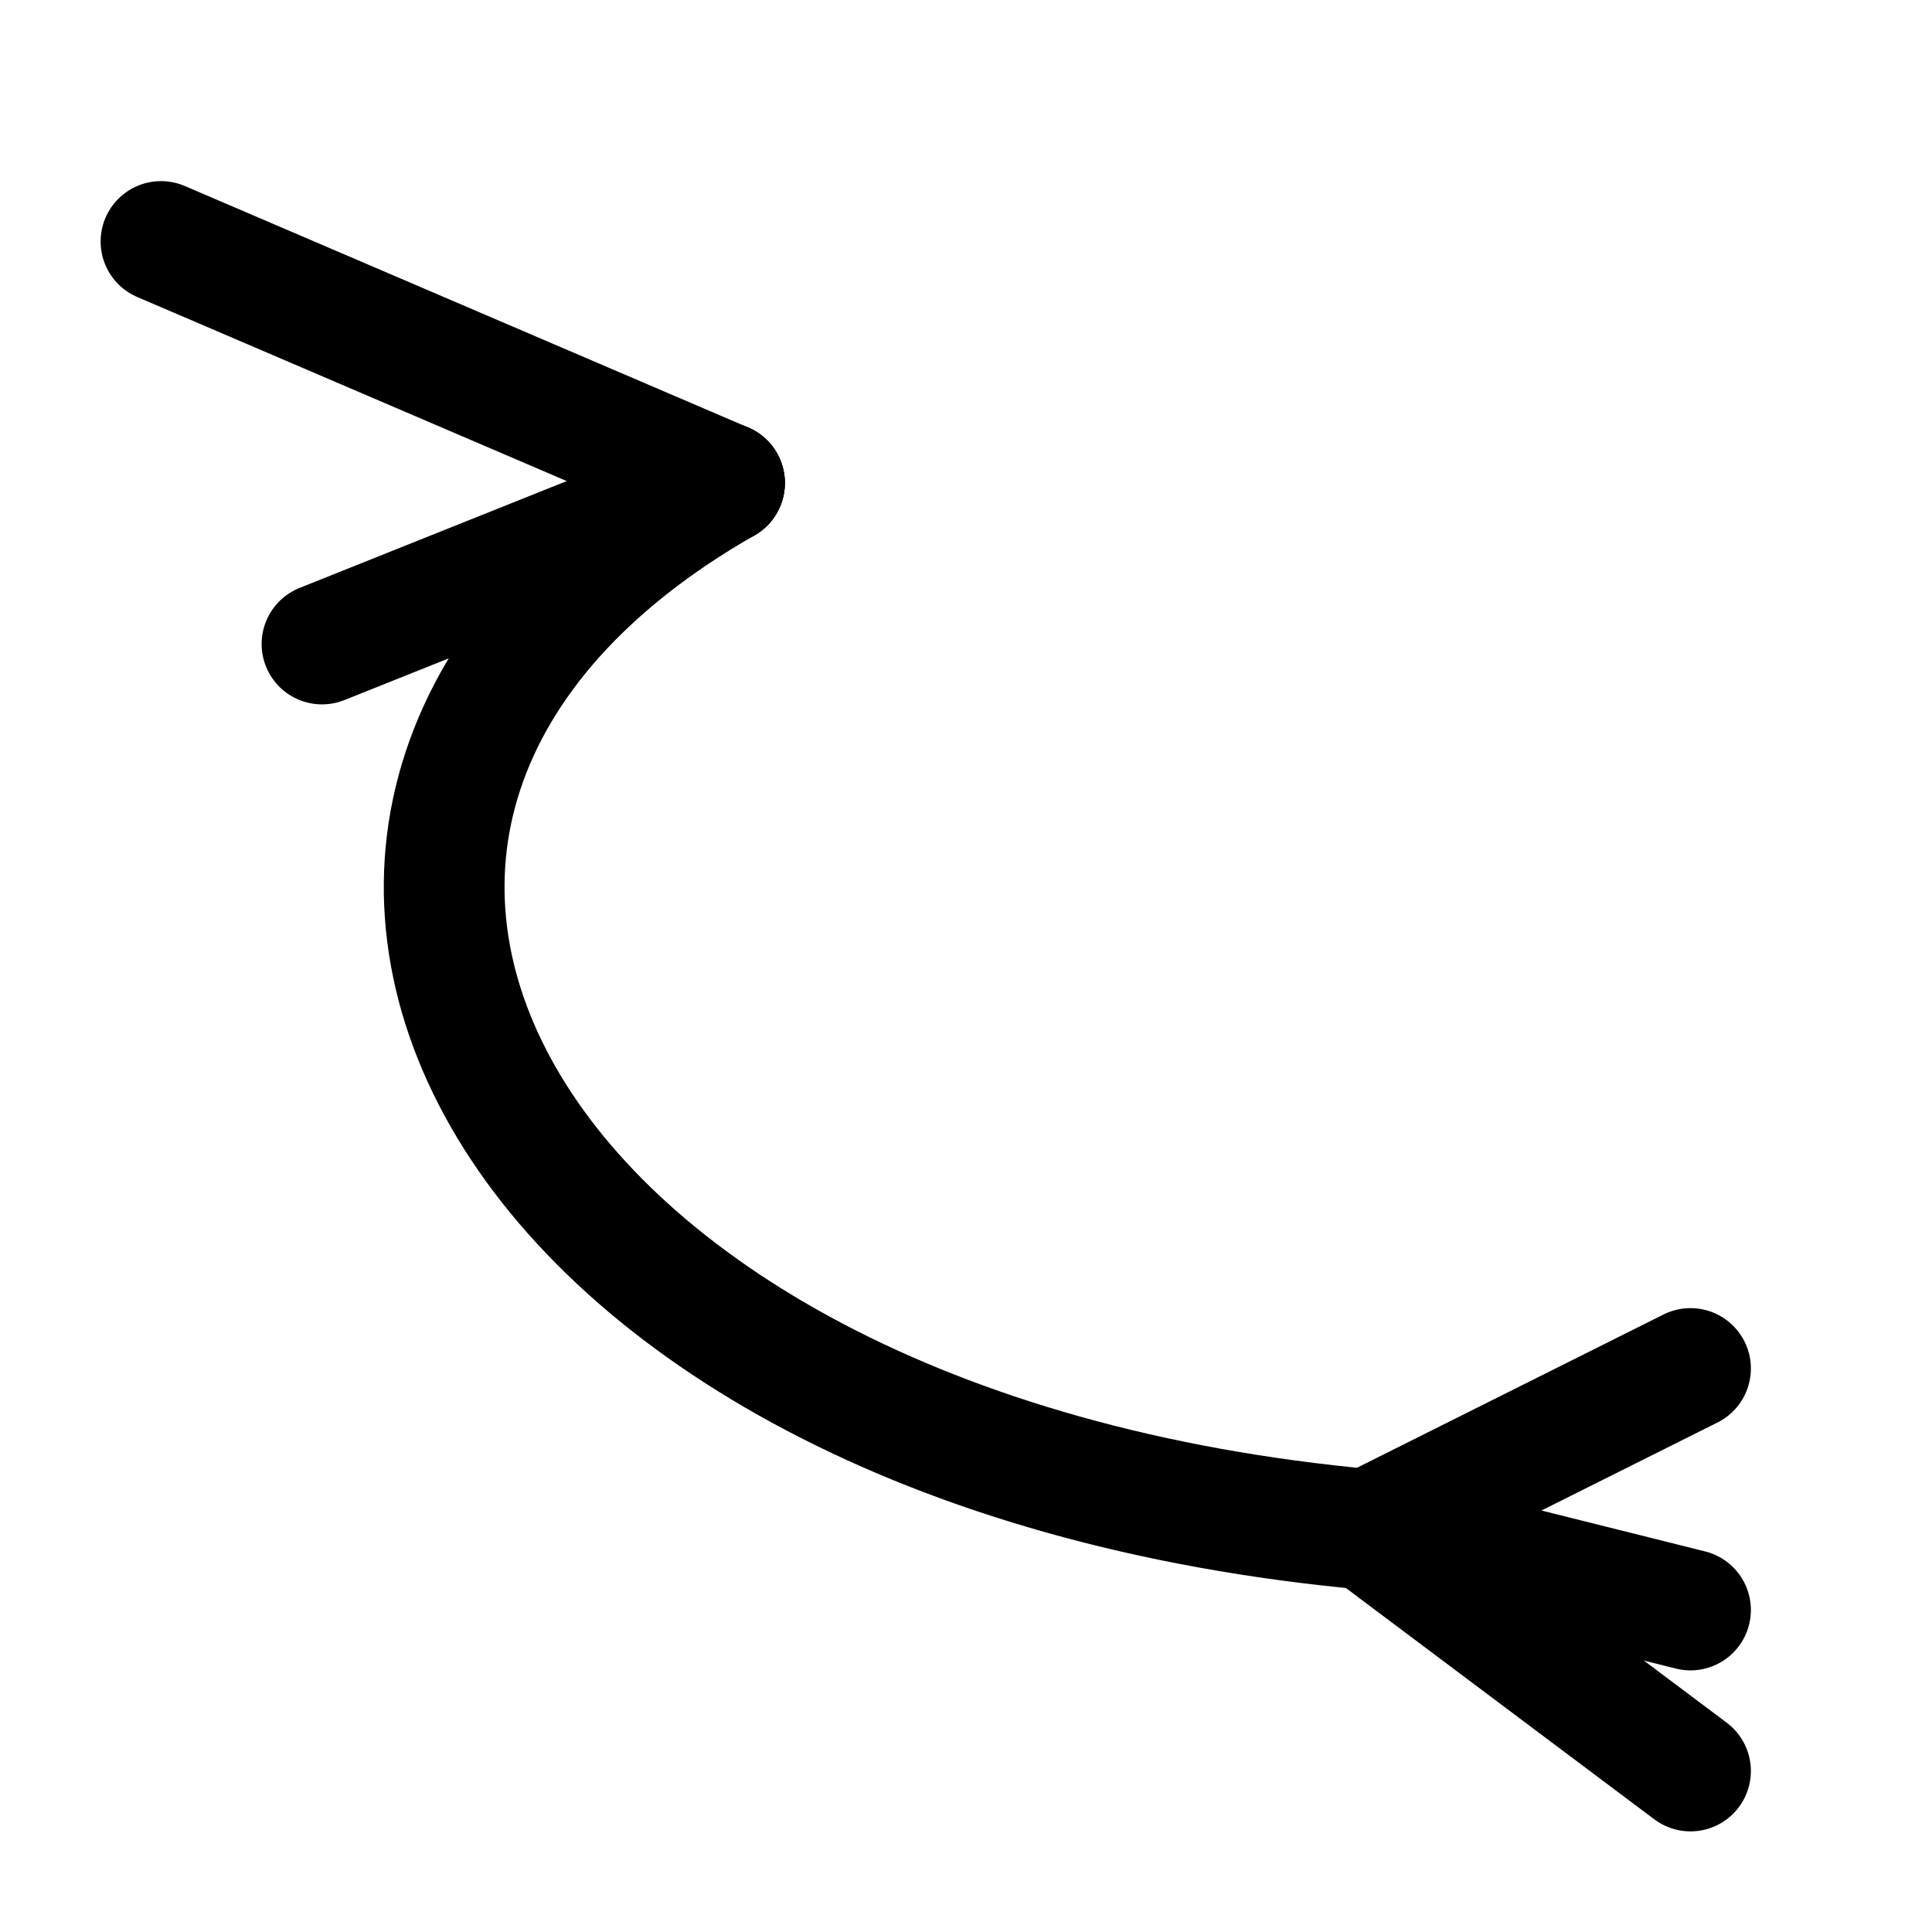
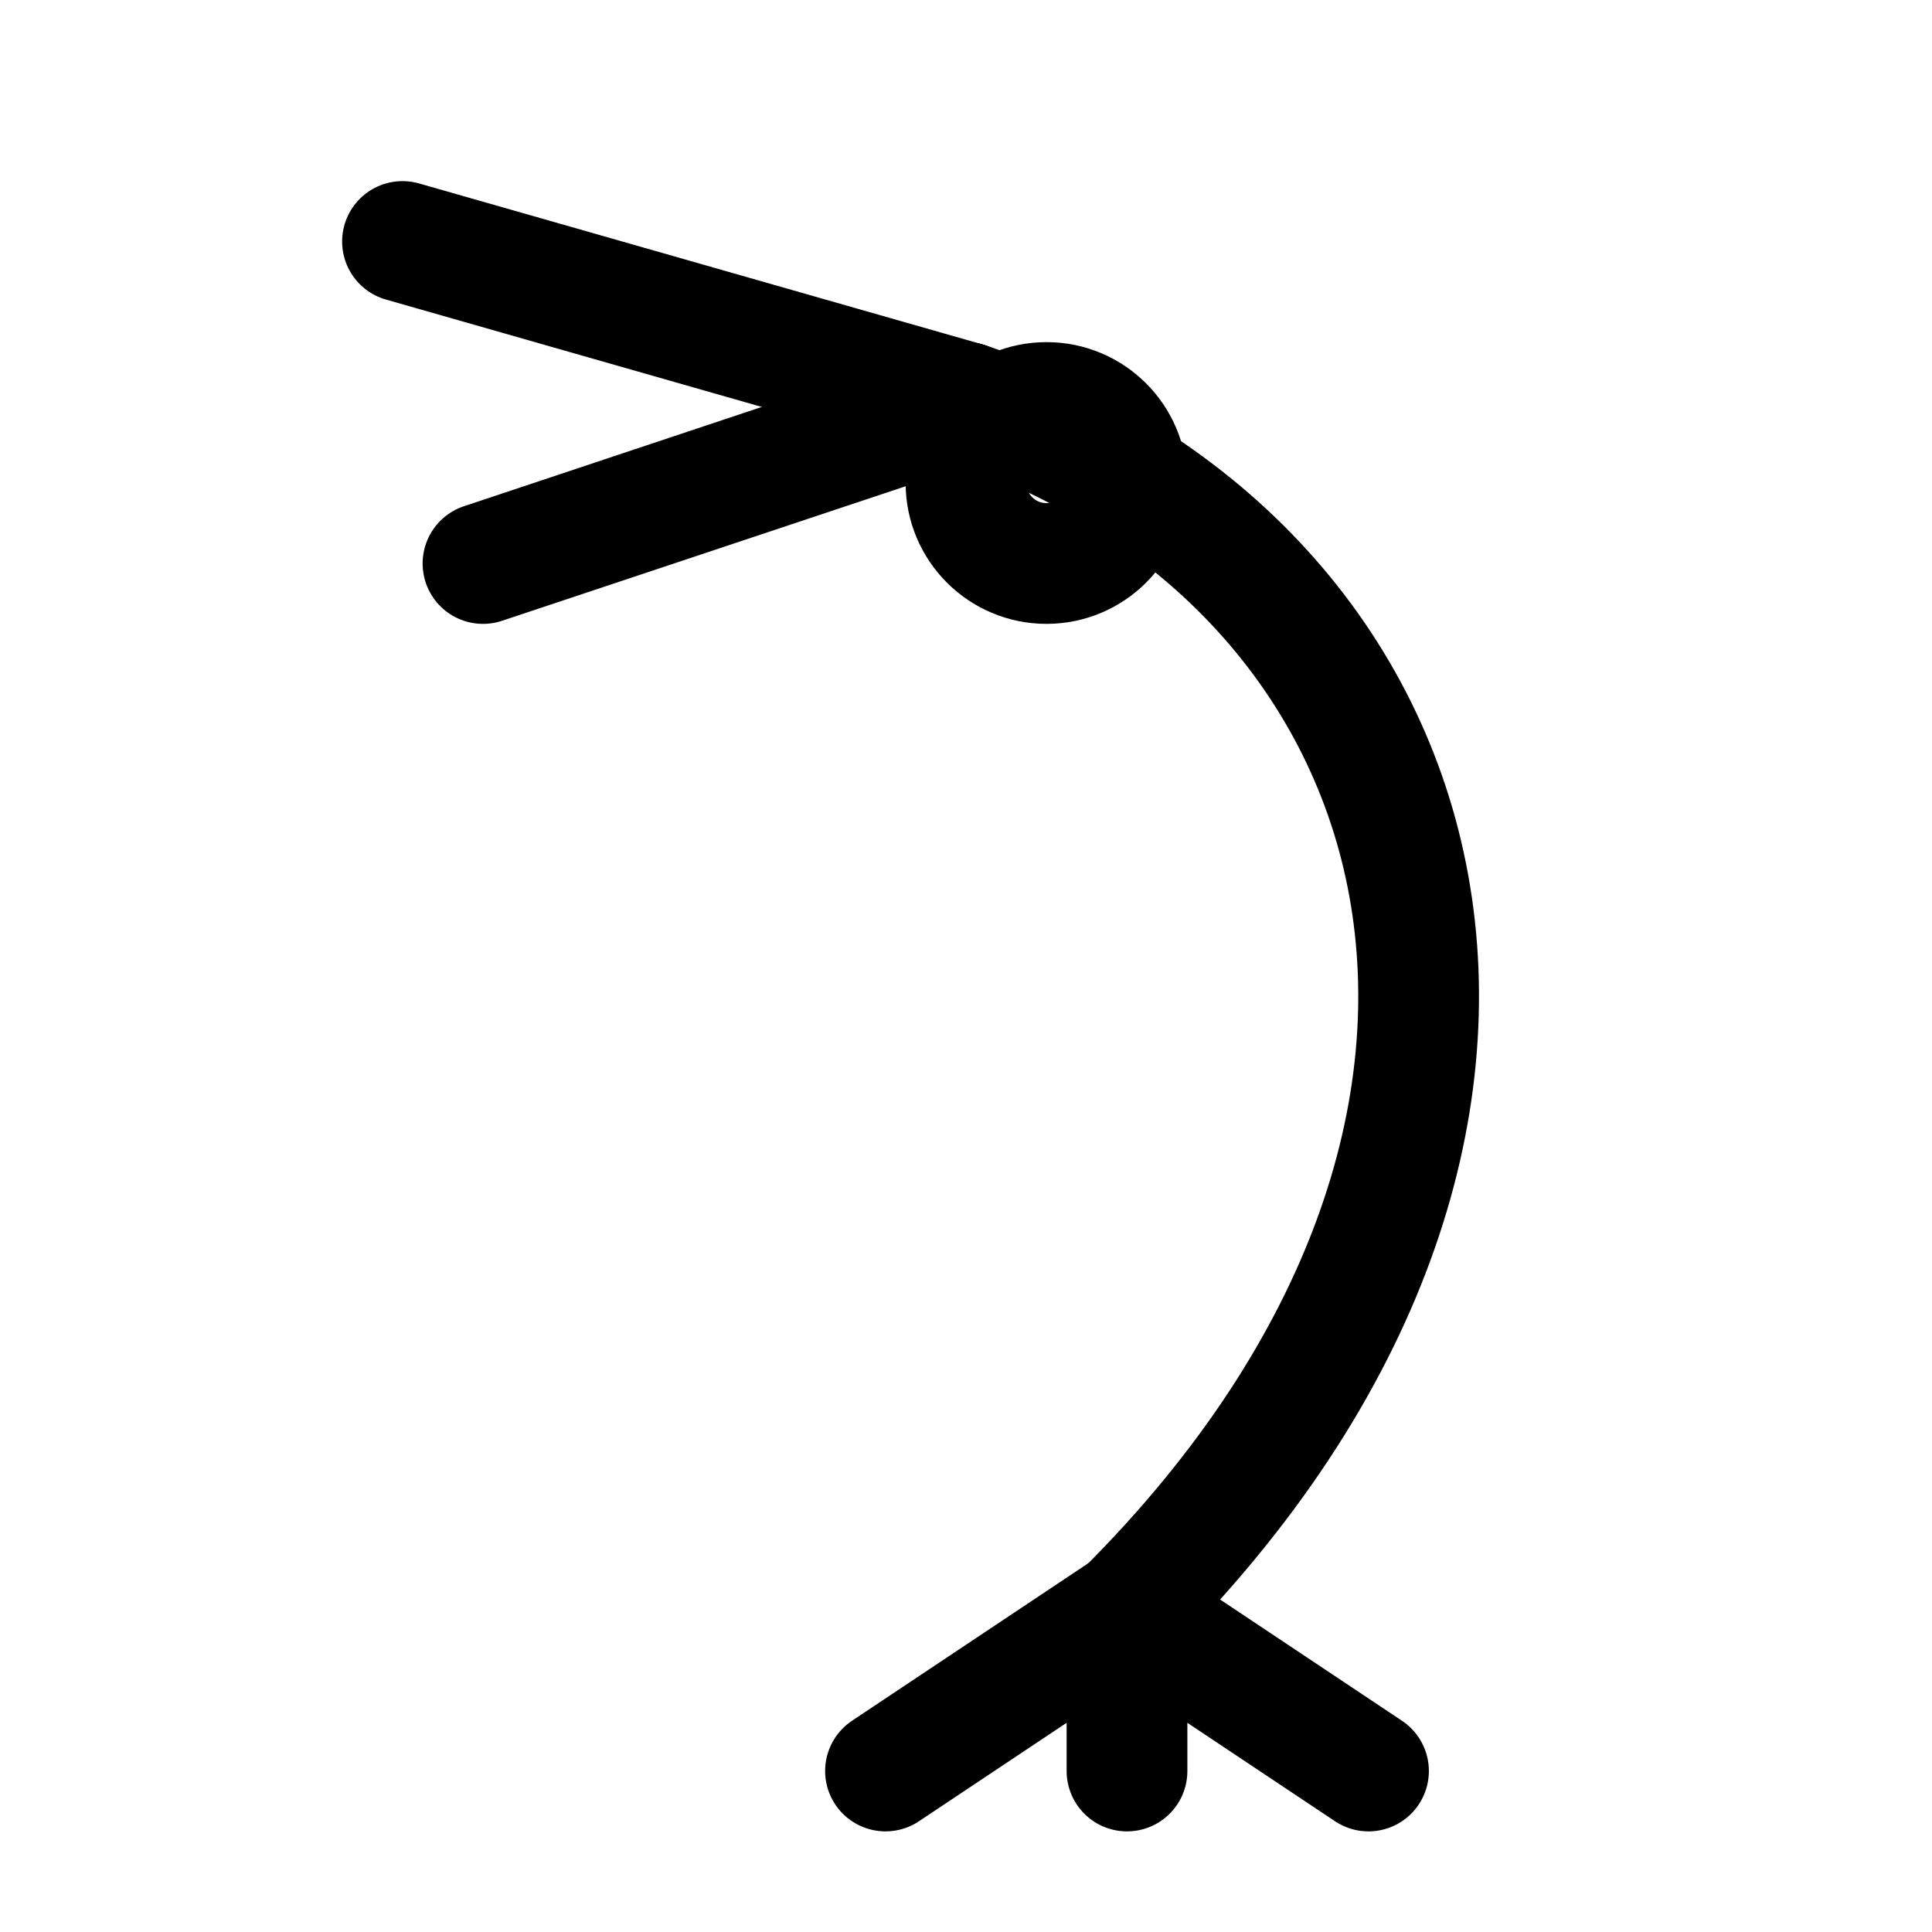
<svg xmlns="http://www.w3.org/2000/svg" viewBox="0 0 24 24" width="24" height="24" fill="none" stroke="currentColor" stroke-width="1.5" stroke-linecap="round" stroke-linejoin="round">
-   <path d="M 9,6 C 2,10 6,18 17,19" />
-   <line x1="9" y1="6" x2="2" y2="3" />
-   <line x1="9" y1="6" x2="4" y2="8" />
-   <line x1="17" y1="19" x2="21" y2="17" />
-   <line x1="17" y1="19" x2="21" y2="20" />
-   <line x1="17" y1="19" x2="21" y2="22" />
+   <path d="M 12,5 C 18,7 20,14 14,20" />
+   <circle cx="13" cy="6" r="1" />
+   <line x1="12" y1="5" x2="5" y2="3" />
+   <line x1="12" y1="5" x2="6" y2="7" />
+   <line x1="14" y1="20" x2="11" y2="22" />
+   <line x1="14" y1="20" x2="14" y2="22" />
+   <line x1="14" y1="20" x2="17" y2="22" />
</svg>
